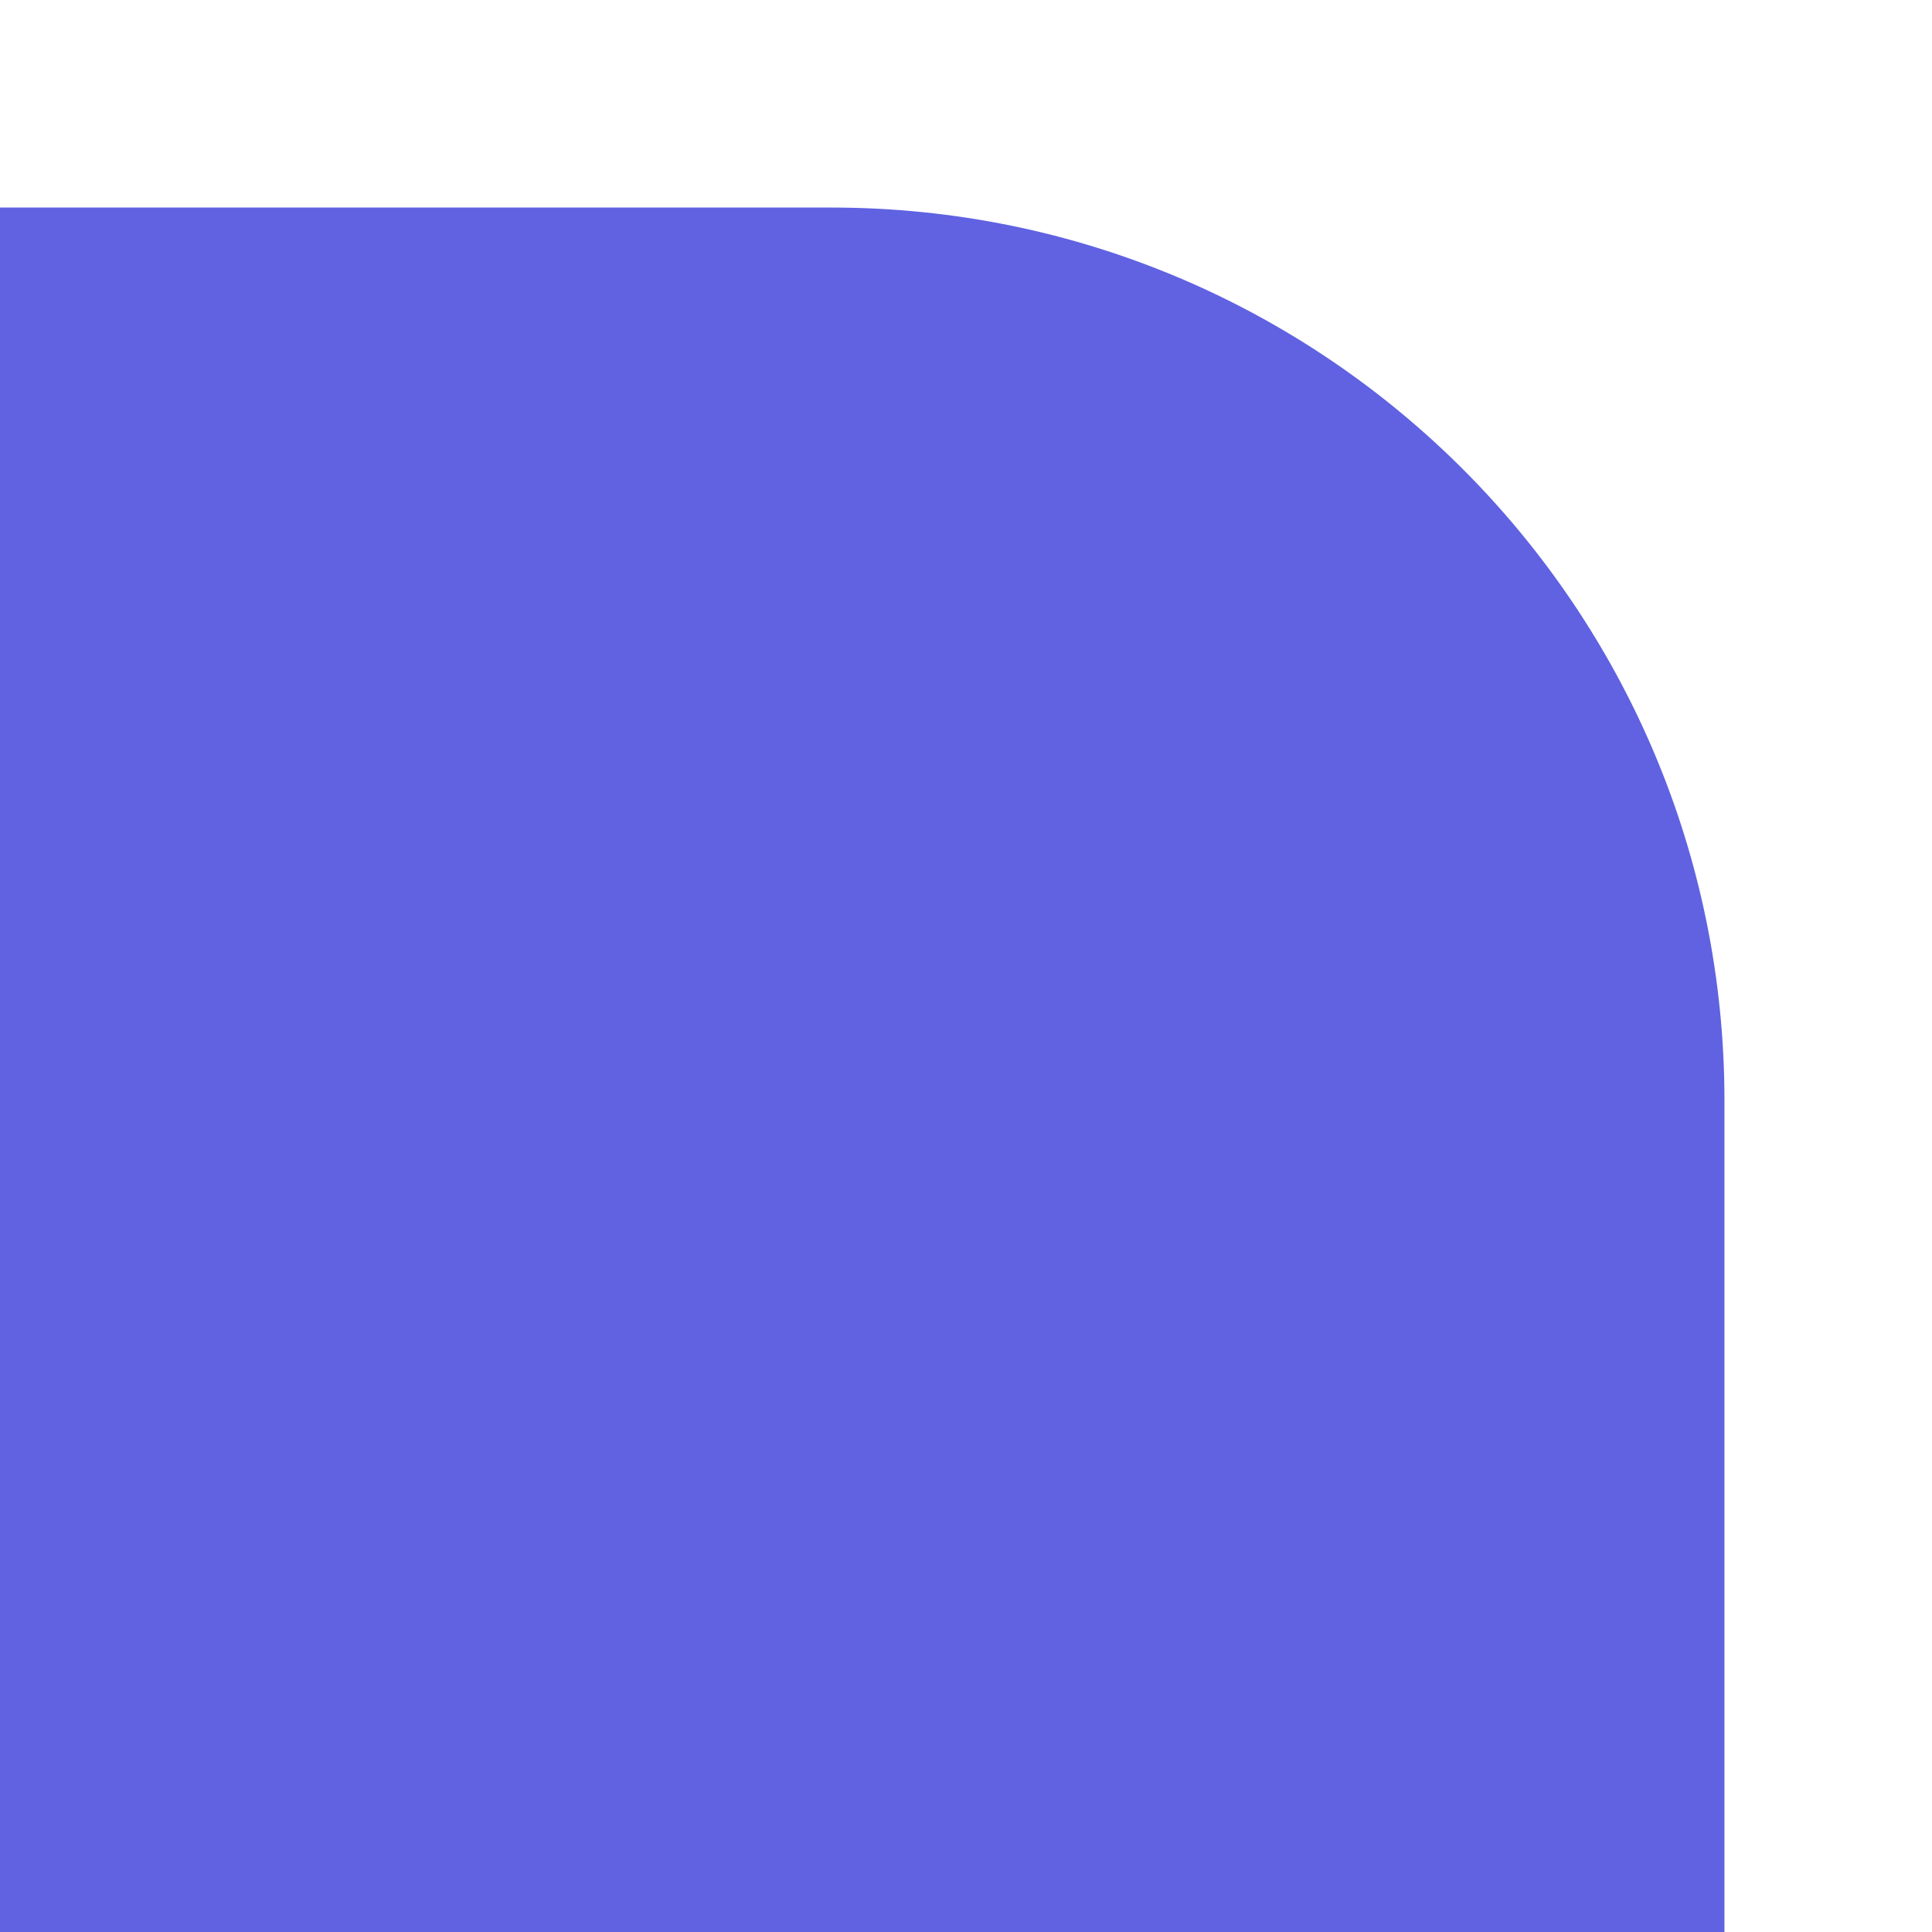
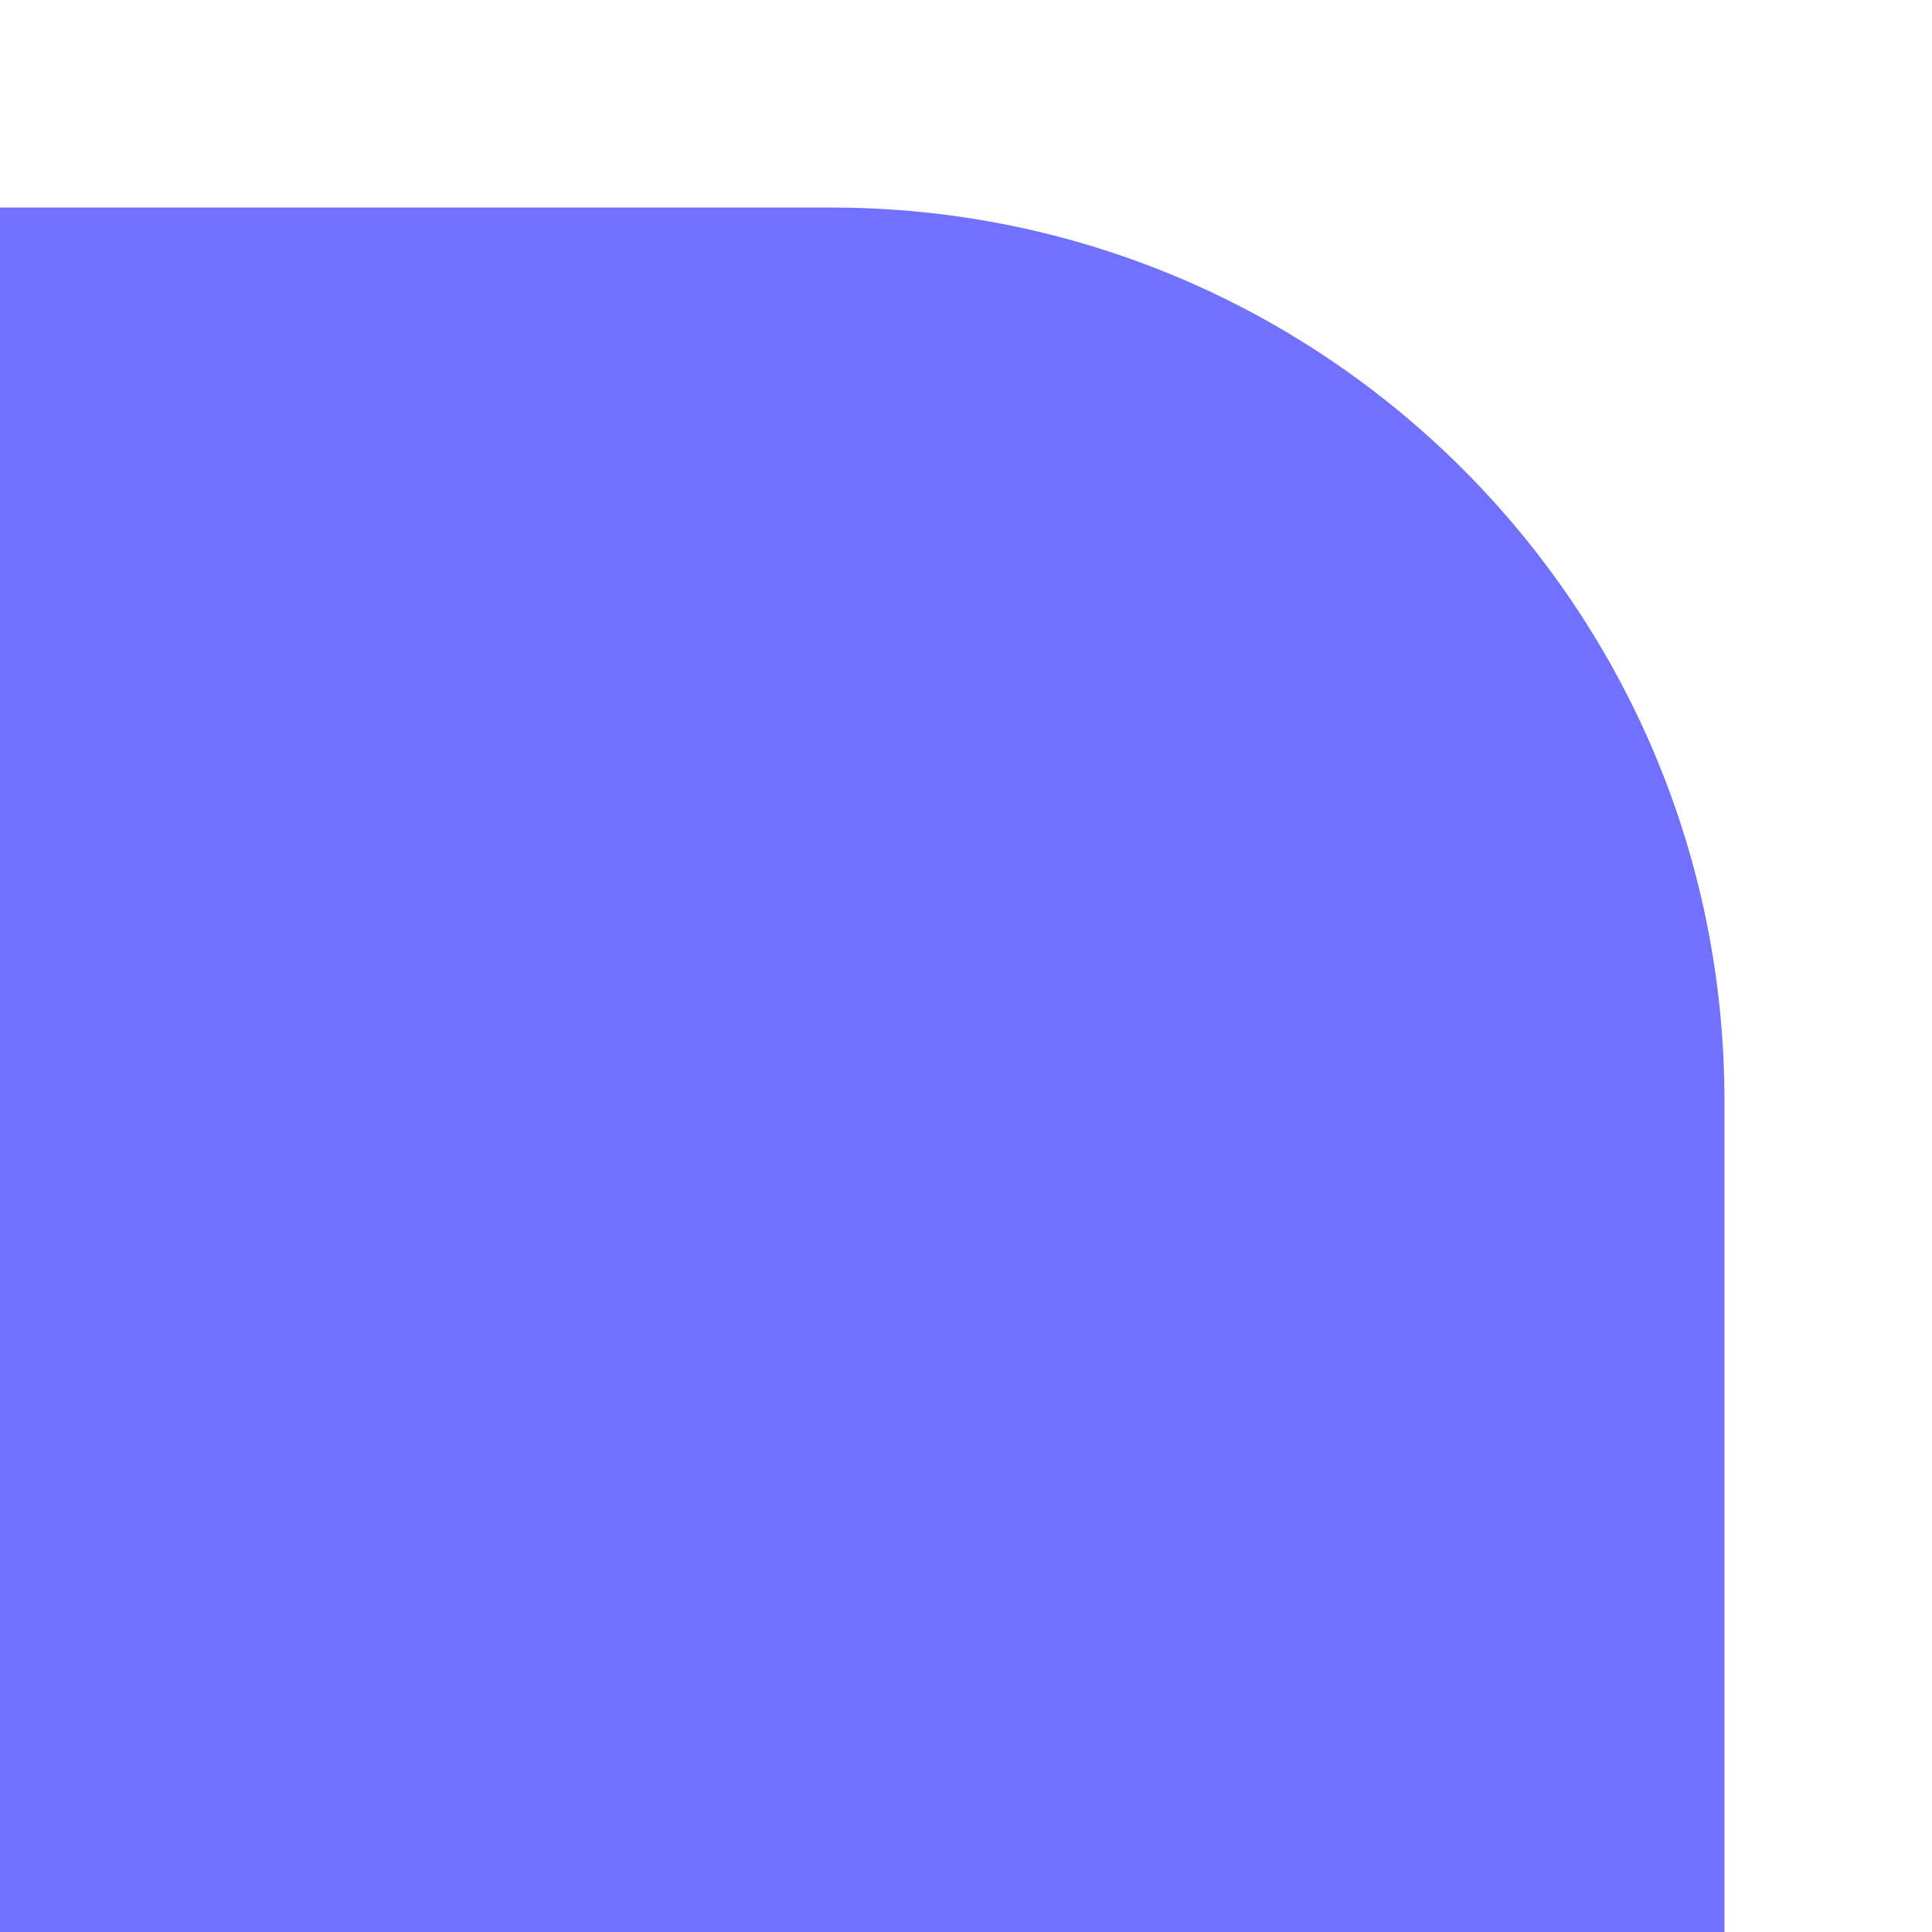
<svg xmlns="http://www.w3.org/2000/svg" width="1024" height="1024" viewBox="0 0 1024 1024">
-   <path d="M -5.1 110.0 L 440.6 110.0 A 473.4 473.4 0 0 1 914.0 583.5 L 914.0 1029.0 A 194.9 194.9 0 0 1 719.0 1224.0 L -5.1 1224.0 A 194.9 194.9 0 0 1 -200.0 1029.0 L -200.0 304.9 A 194.9 194.9 0 0 1 -5.1 110.0 Z" fill="#6062E2" />
+   <path d="M -5.1 110.0 L 440.6 110.0 A 473.4 473.4 0 0 1 914.0 583.5 L 914.0 1029.0 A 194.9 194.9 0 0 1 719.0 1224.0 L -5.1 1224.0 A 194.9 194.9 0 0 1 -200.0 1029.0 L -200.0 304.9 A 194.9 194.9 0 0 1 -5.1 110.0 Z" fill="#7072FF" />
</svg>
